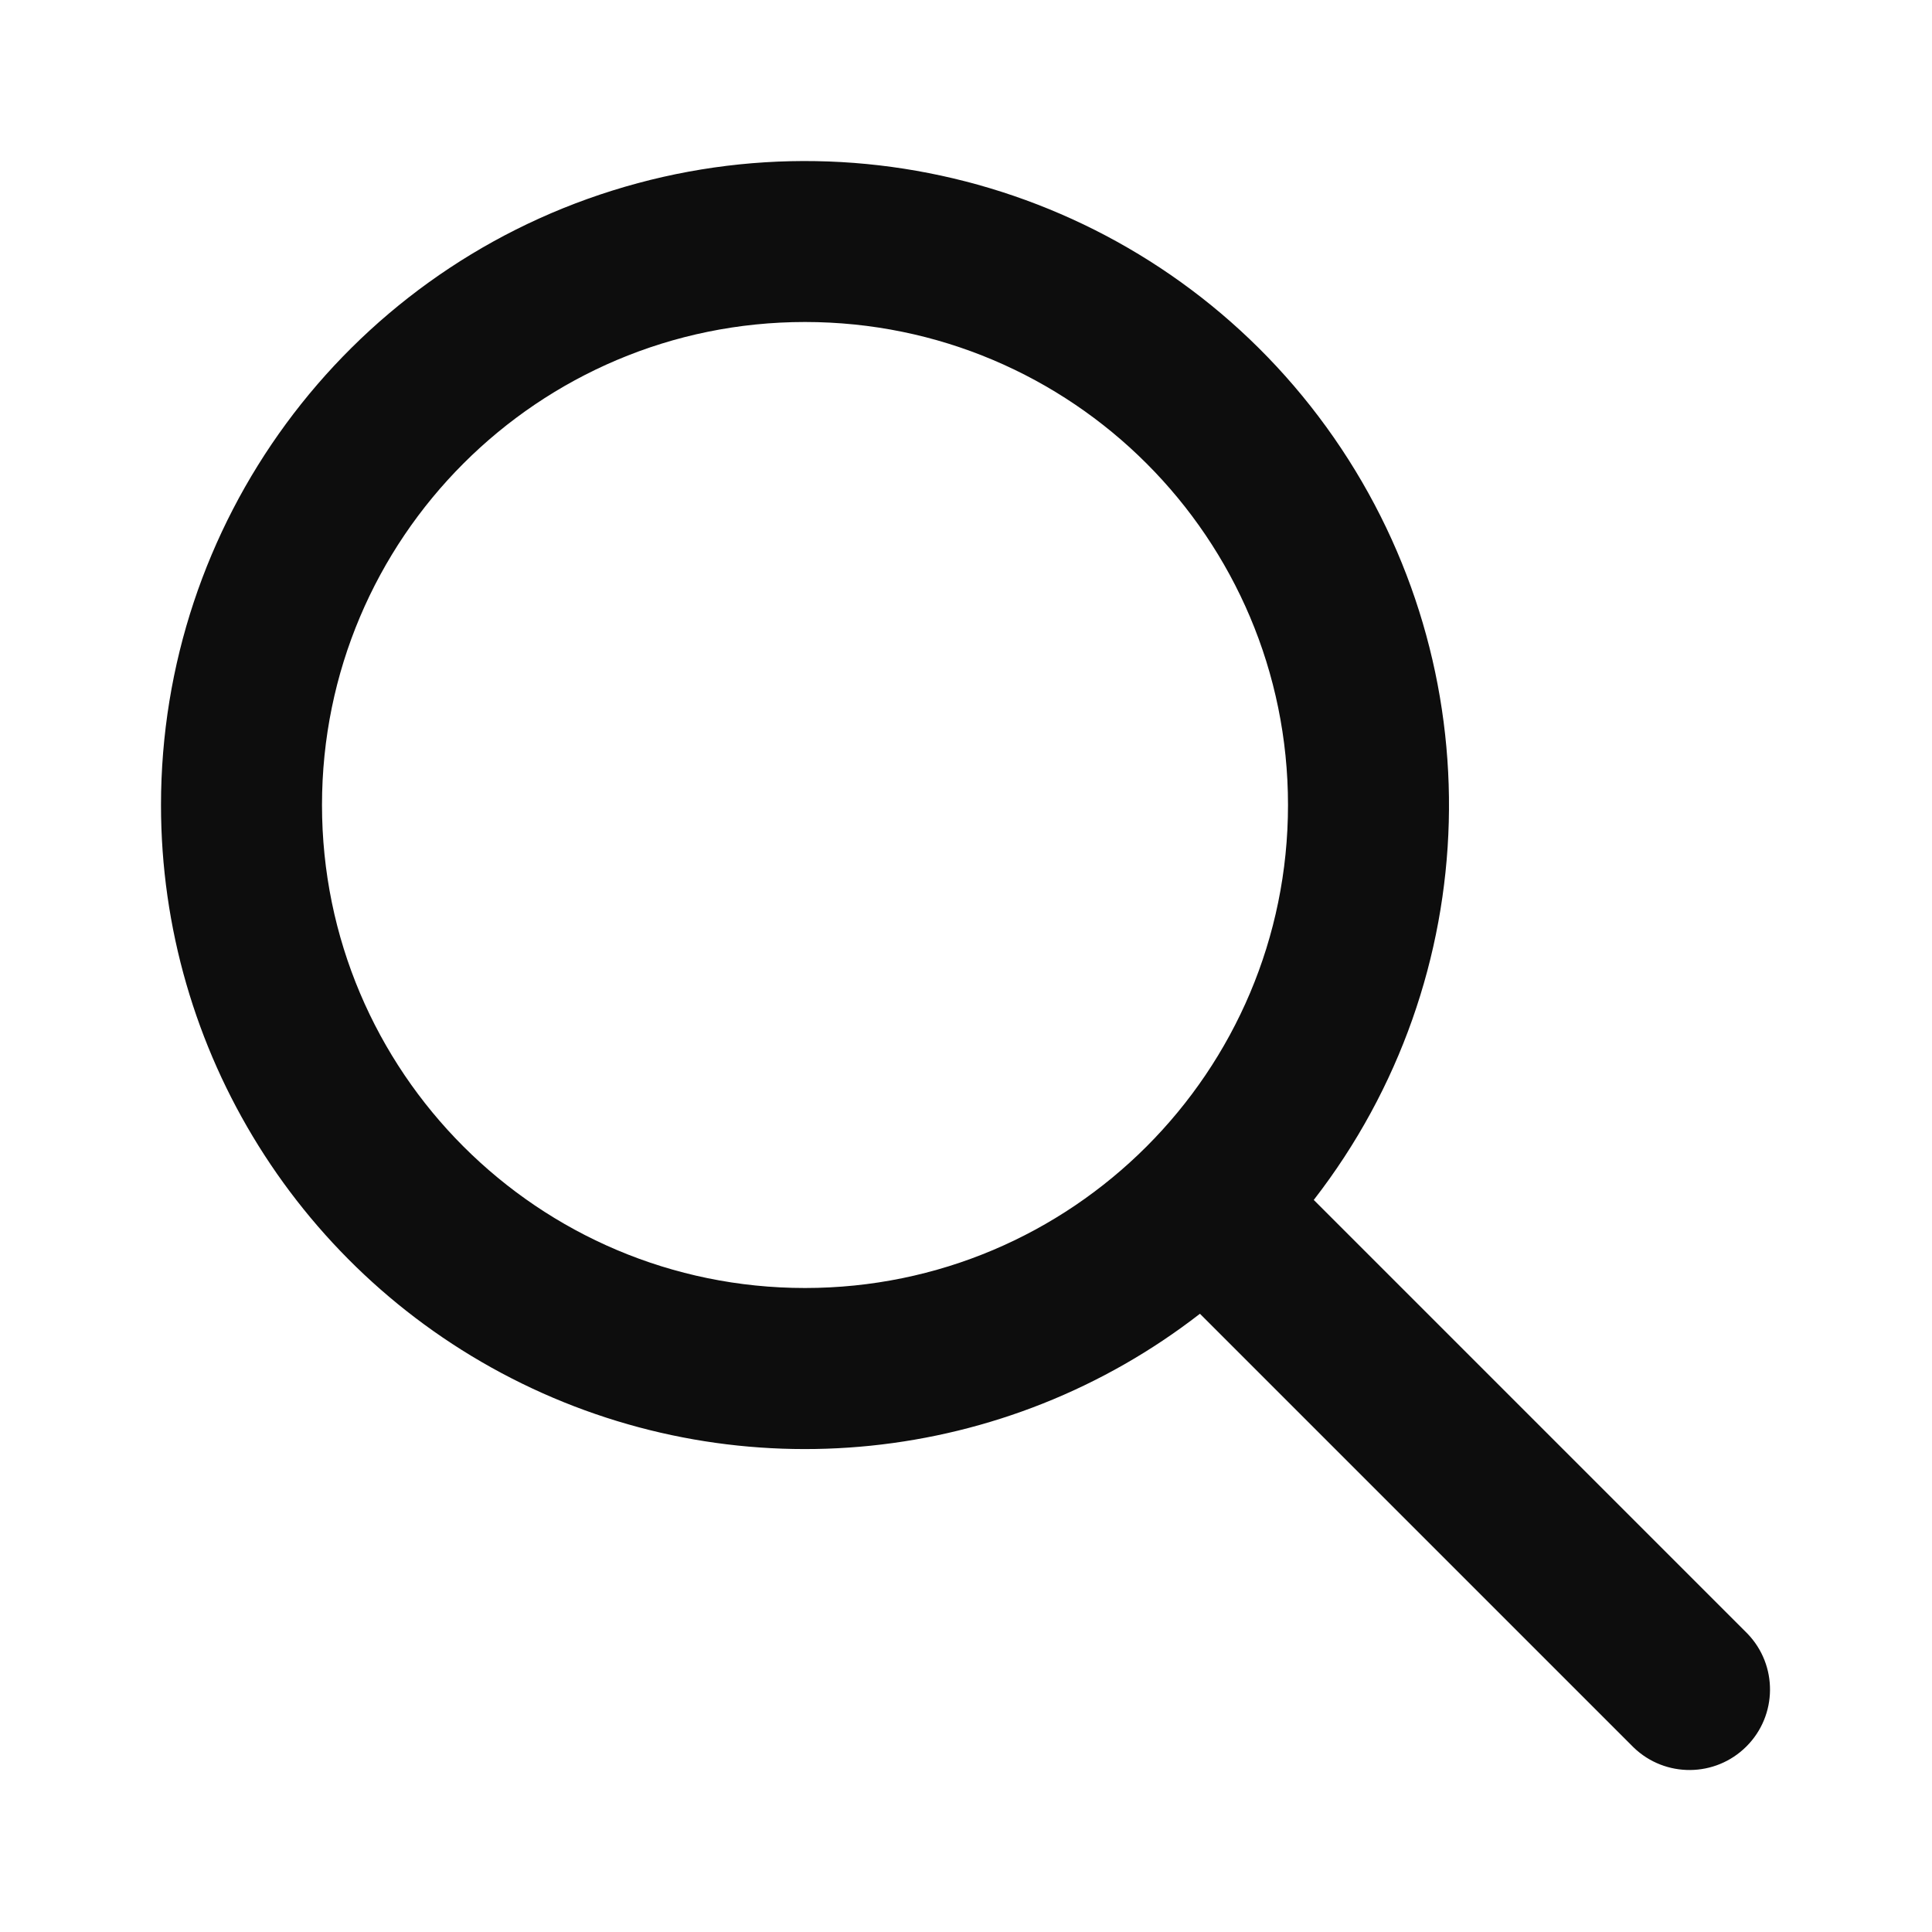
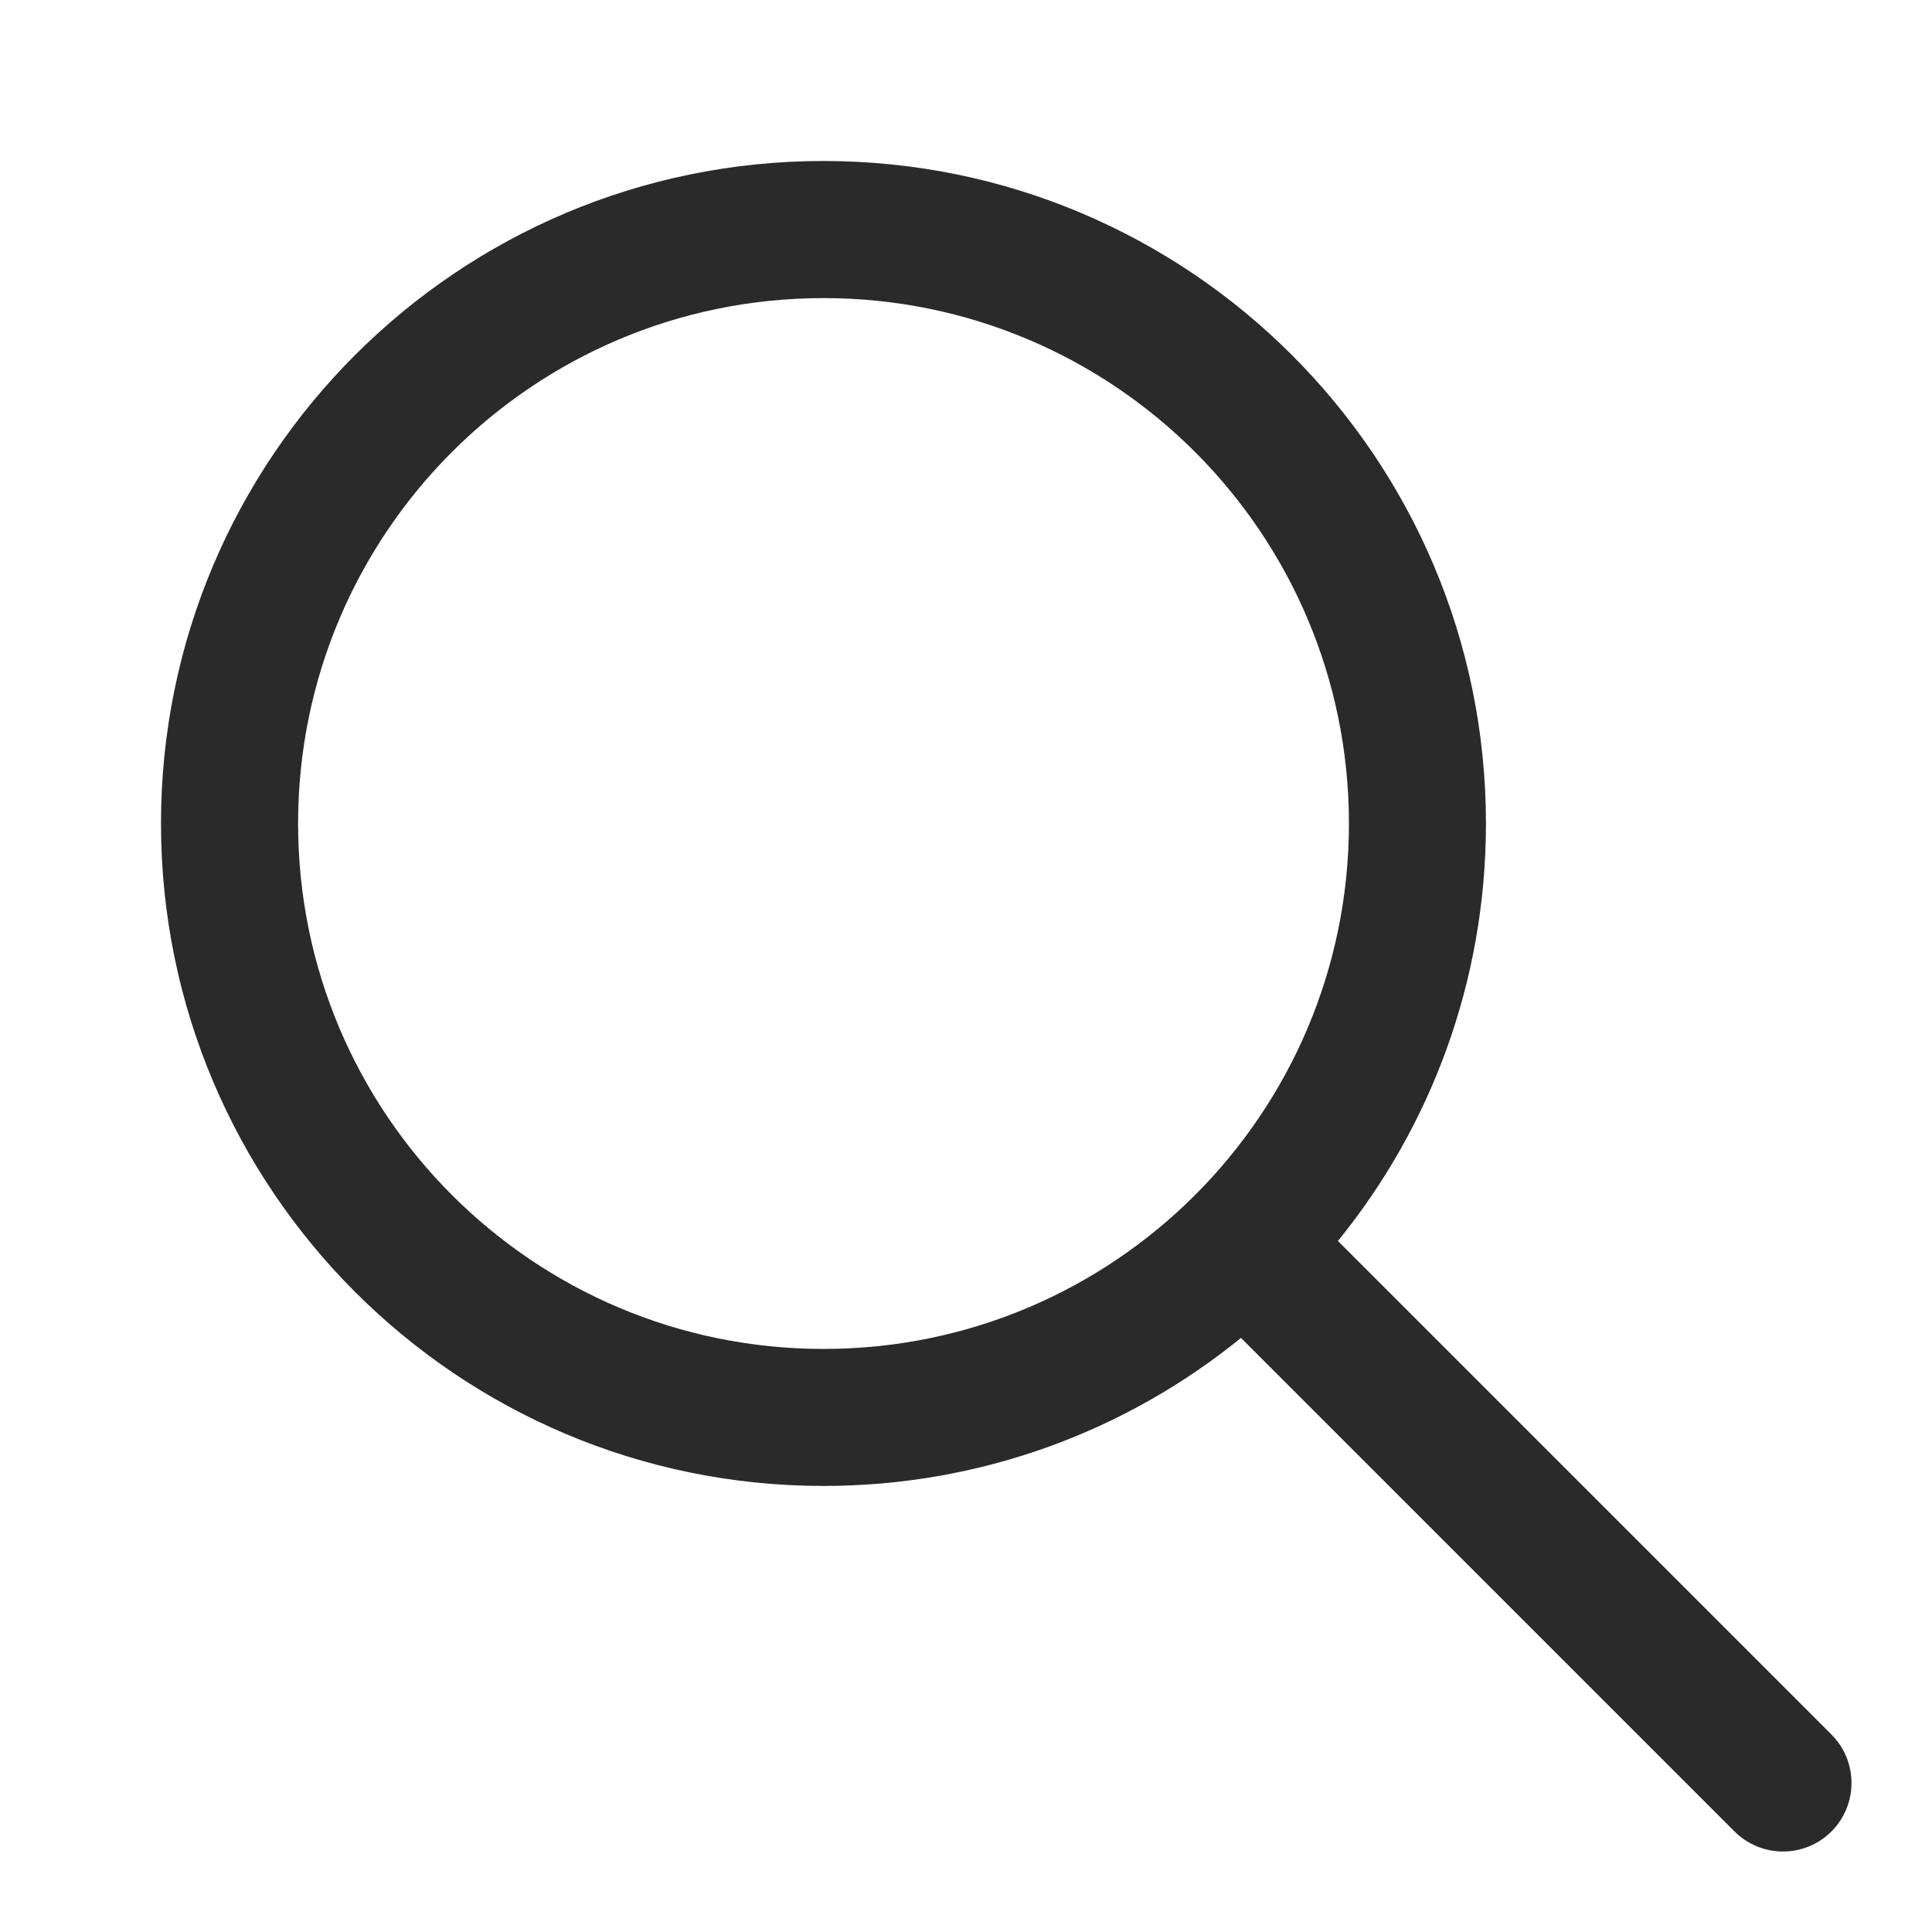
- <svg xmlns="http://www.w3.org/2000/svg" width="800px" height="800px" viewBox="0 0 24 24" fill="none">
-   <path d="M10 4a6 6 0 1 0 0 12 6 6 0 0 0 0-12zm-8 6a8 8 0 1 1 14.32 4.906l5.387 5.387a1 1 0 0 1-1.414 1.414l-5.387-5.387A8 8 0 0 1 2 10z" fill="#0D0D0D" />
+ <svg xmlns="http://www.w3.org/2000/svg" width="24" height="24" viewBox="0 0 24 24" fill="none">
+   <path fill-rule="evenodd" clip-rule="evenodd" d="M10.23 18.459C5.685 18.459 2 14.775 2 10.23C2 5.685 5.685 2 10.23 2C14.775 2 18.459 5.685 18.459 10.23C18.459 12.196 17.77 14.001 16.62 15.416L22.751 21.547C23.083 21.879 23.083 22.418 22.751 22.751C22.418 23.083 21.879 23.083 21.547 22.751L15.416 16.62C14.001 17.77 12.196 18.459 10.23 18.459ZM10.23 16.757C13.835 16.757 16.757 13.835 16.757 10.23C16.757 6.625 13.835 3.703 10.23 3.703C6.625 3.703 3.703 6.625 3.703 10.23C3.703 13.835 6.625 16.757 10.23 16.757Z" fill="#2A2A2A" />
</svg>
